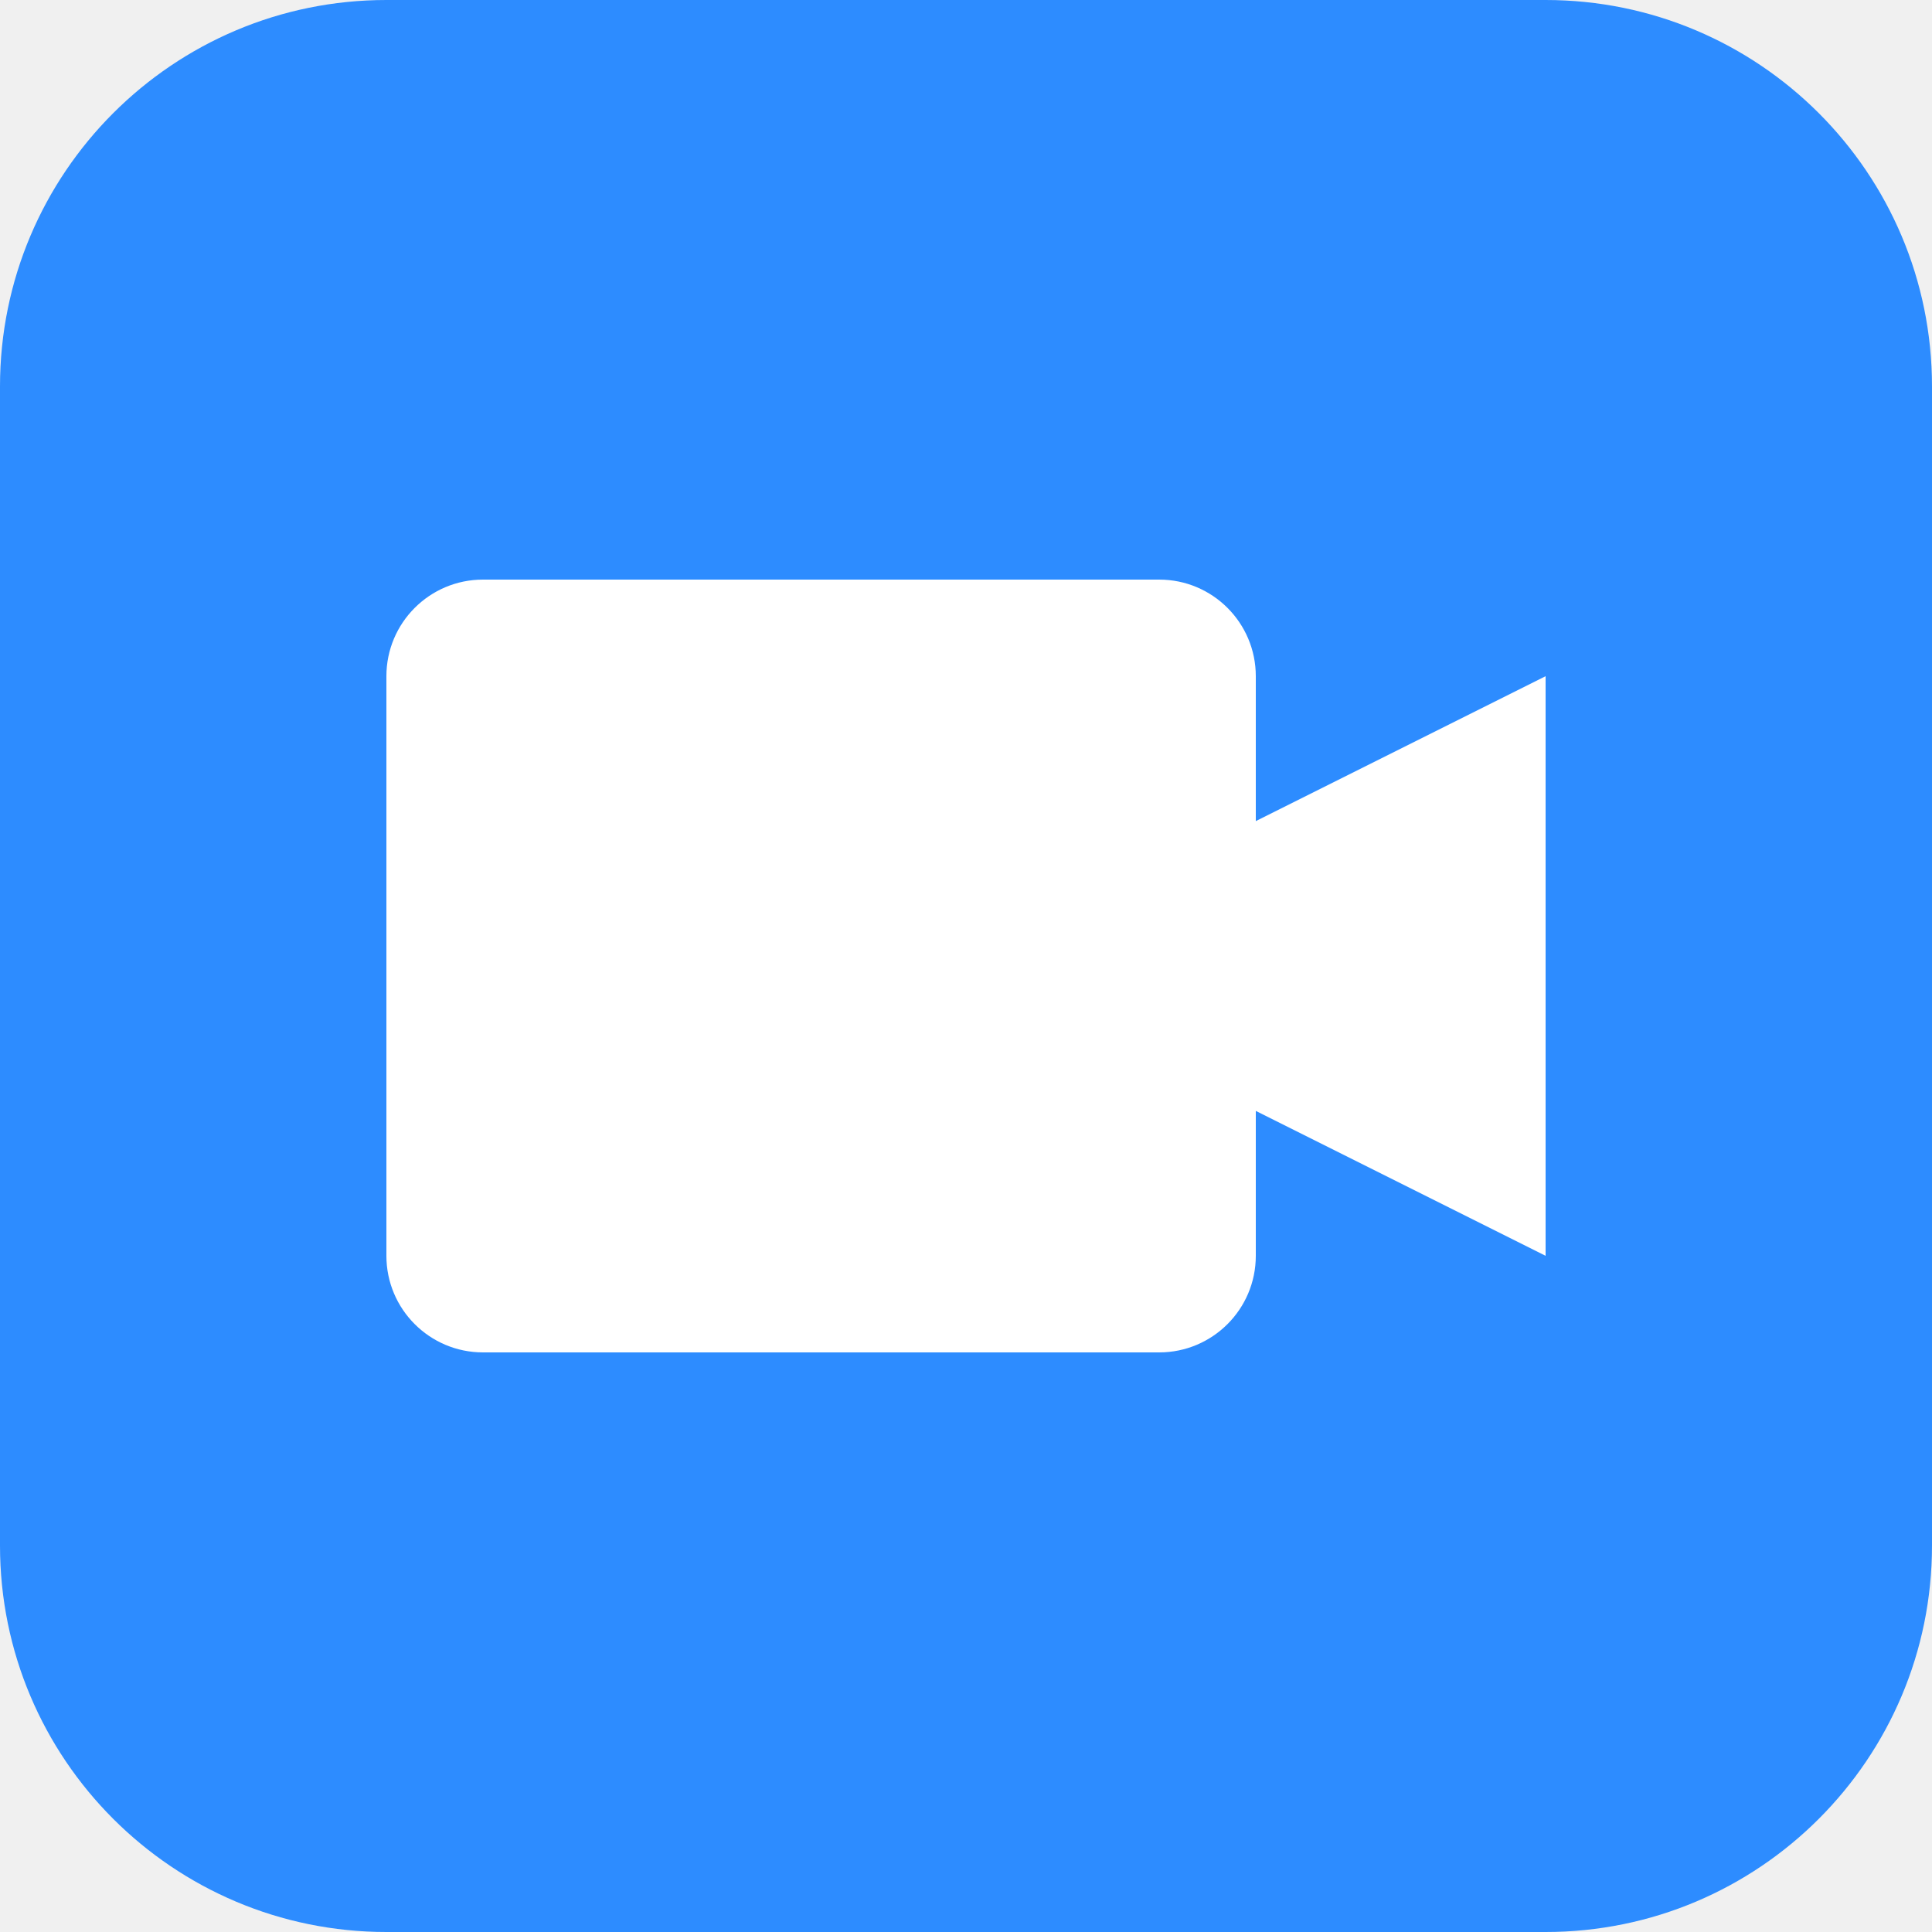
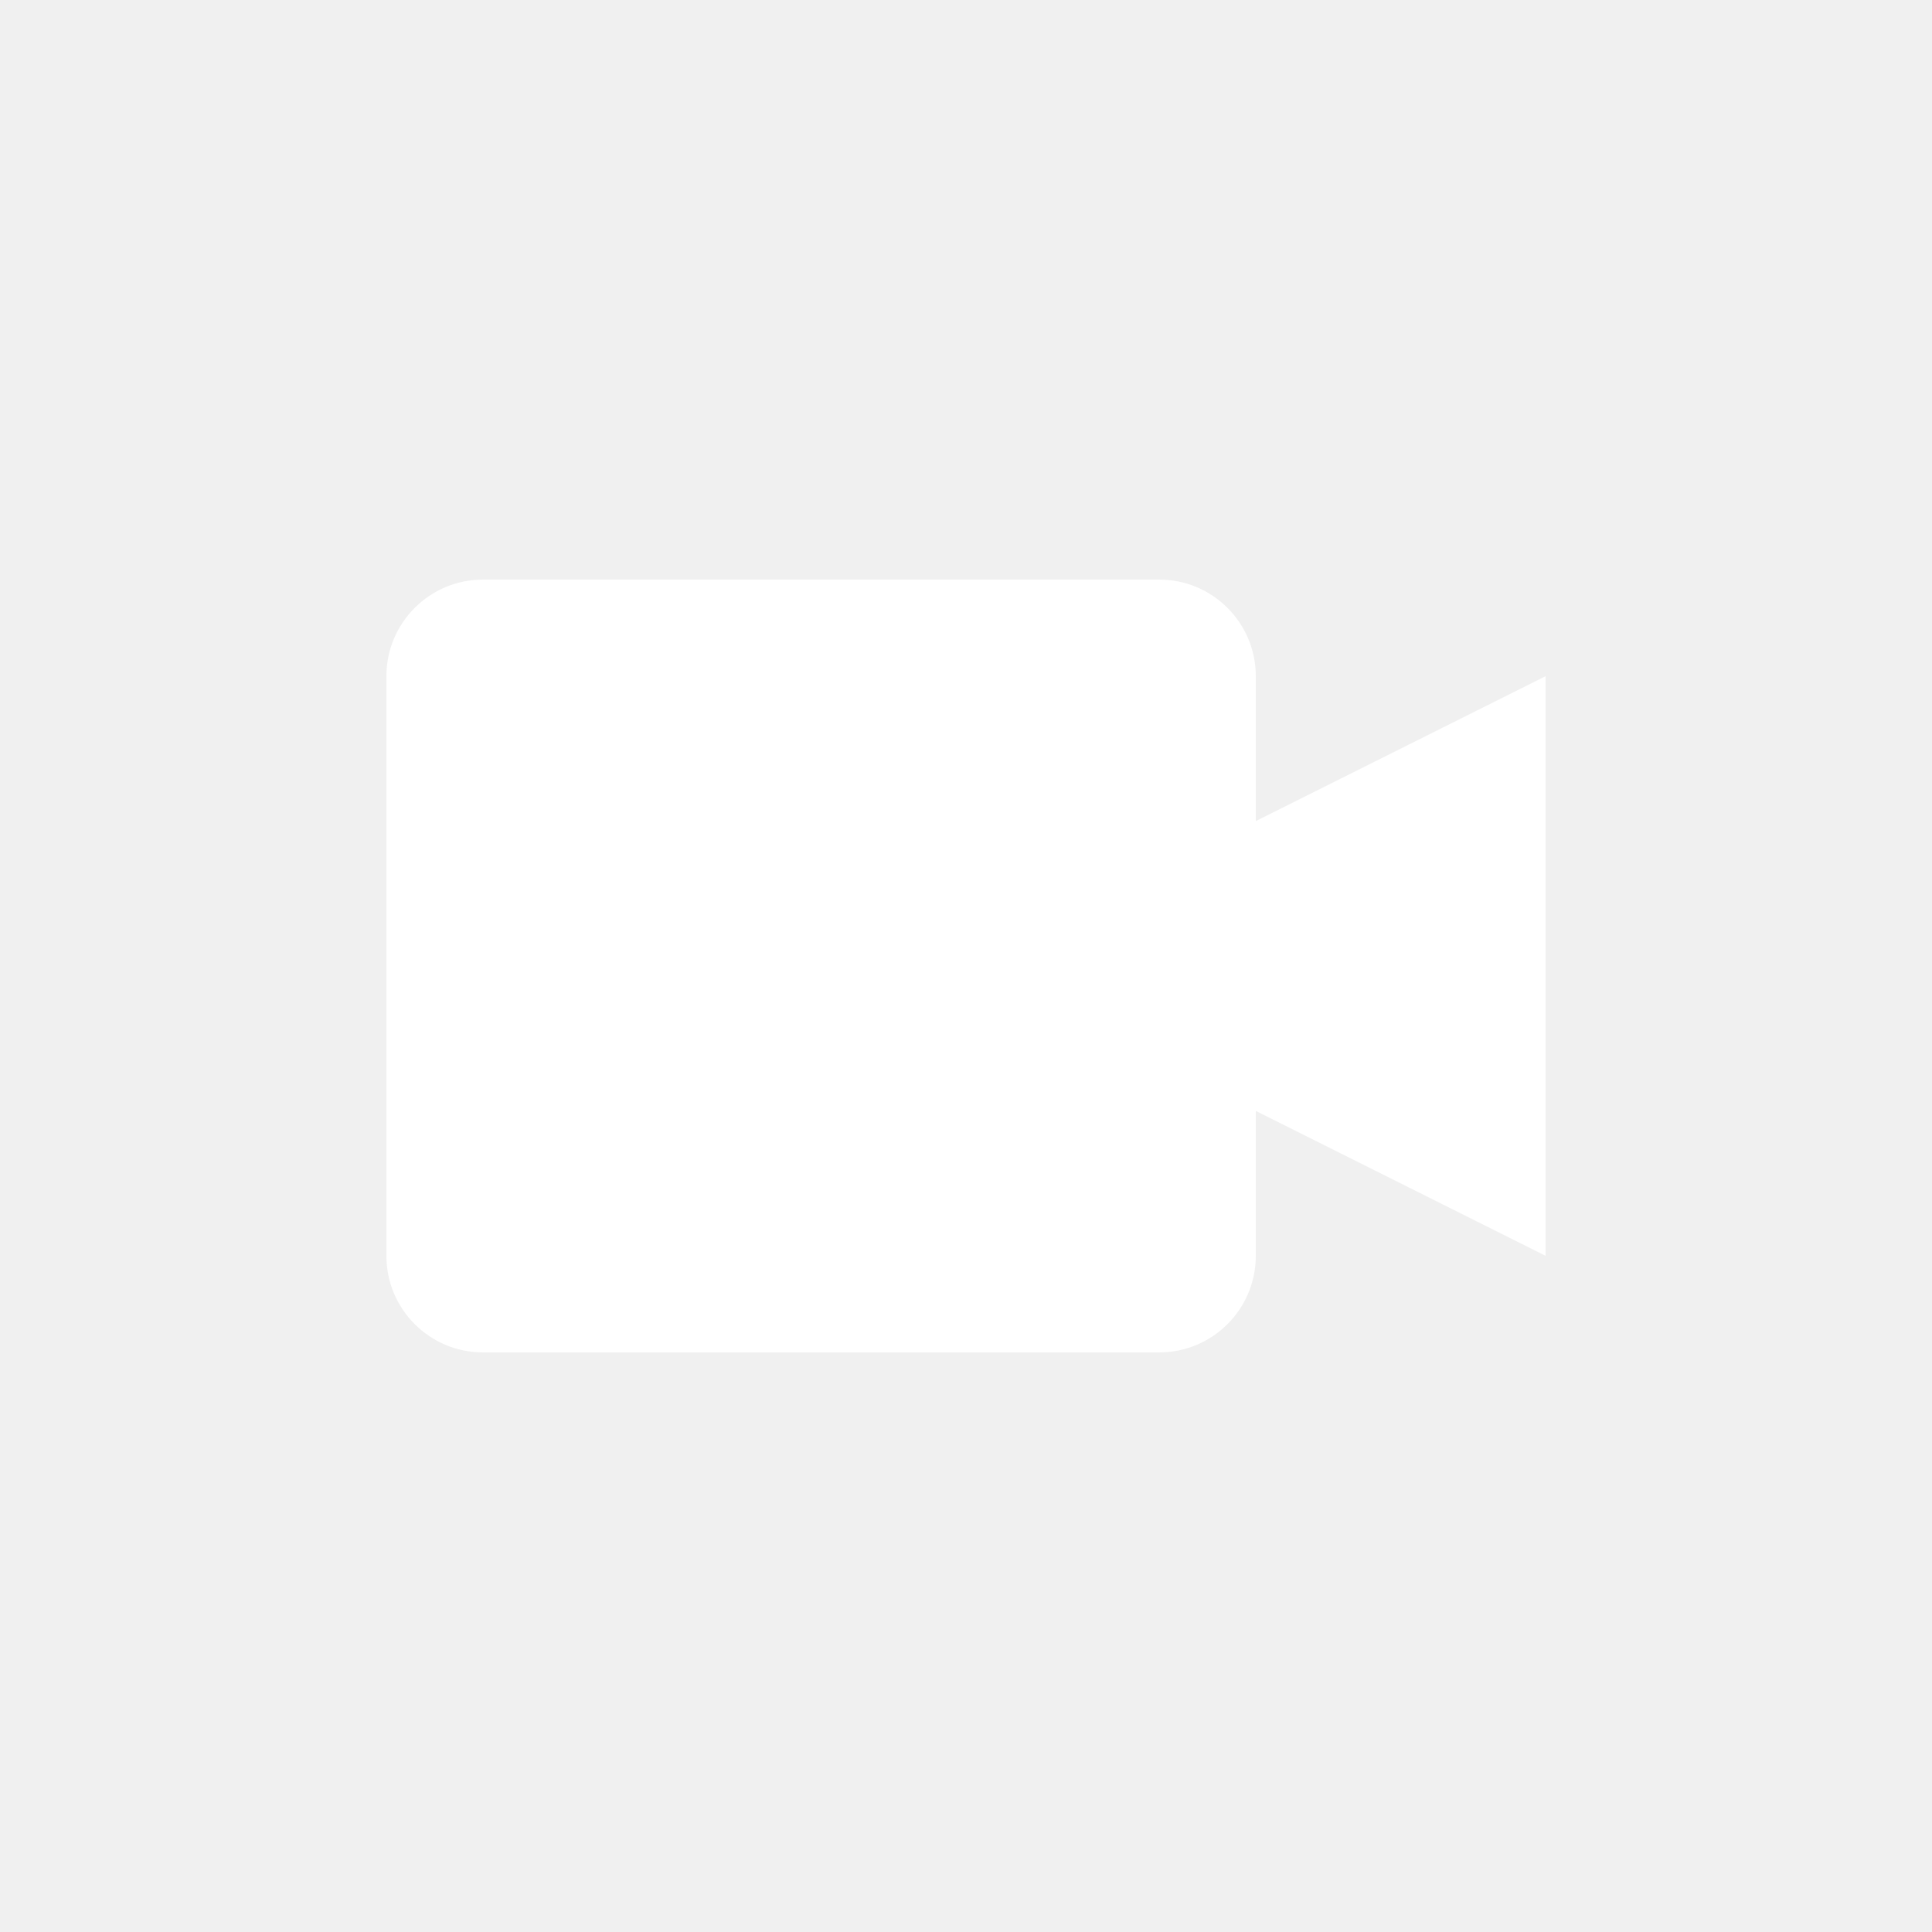
- <svg xmlns="http://www.w3.org/2000/svg" viewBox="0 0 40 40">
-   <rect width="40" height="40" rx="8" fill="#2D8CFF" />
+ <svg xmlns="http://www.w3.org/2000/svg" viewBox="0 0 40 40" fill="none">
  <path d="M8 14a2 2 0 012-2h14a2 2 0 012 2v12a2 2 0 01-2 2H10a2 2 0 01-2-2V14z" fill="white" />
  <path d="M26 17l6-3v12l-6-3V17z" fill="white" />
</svg>
